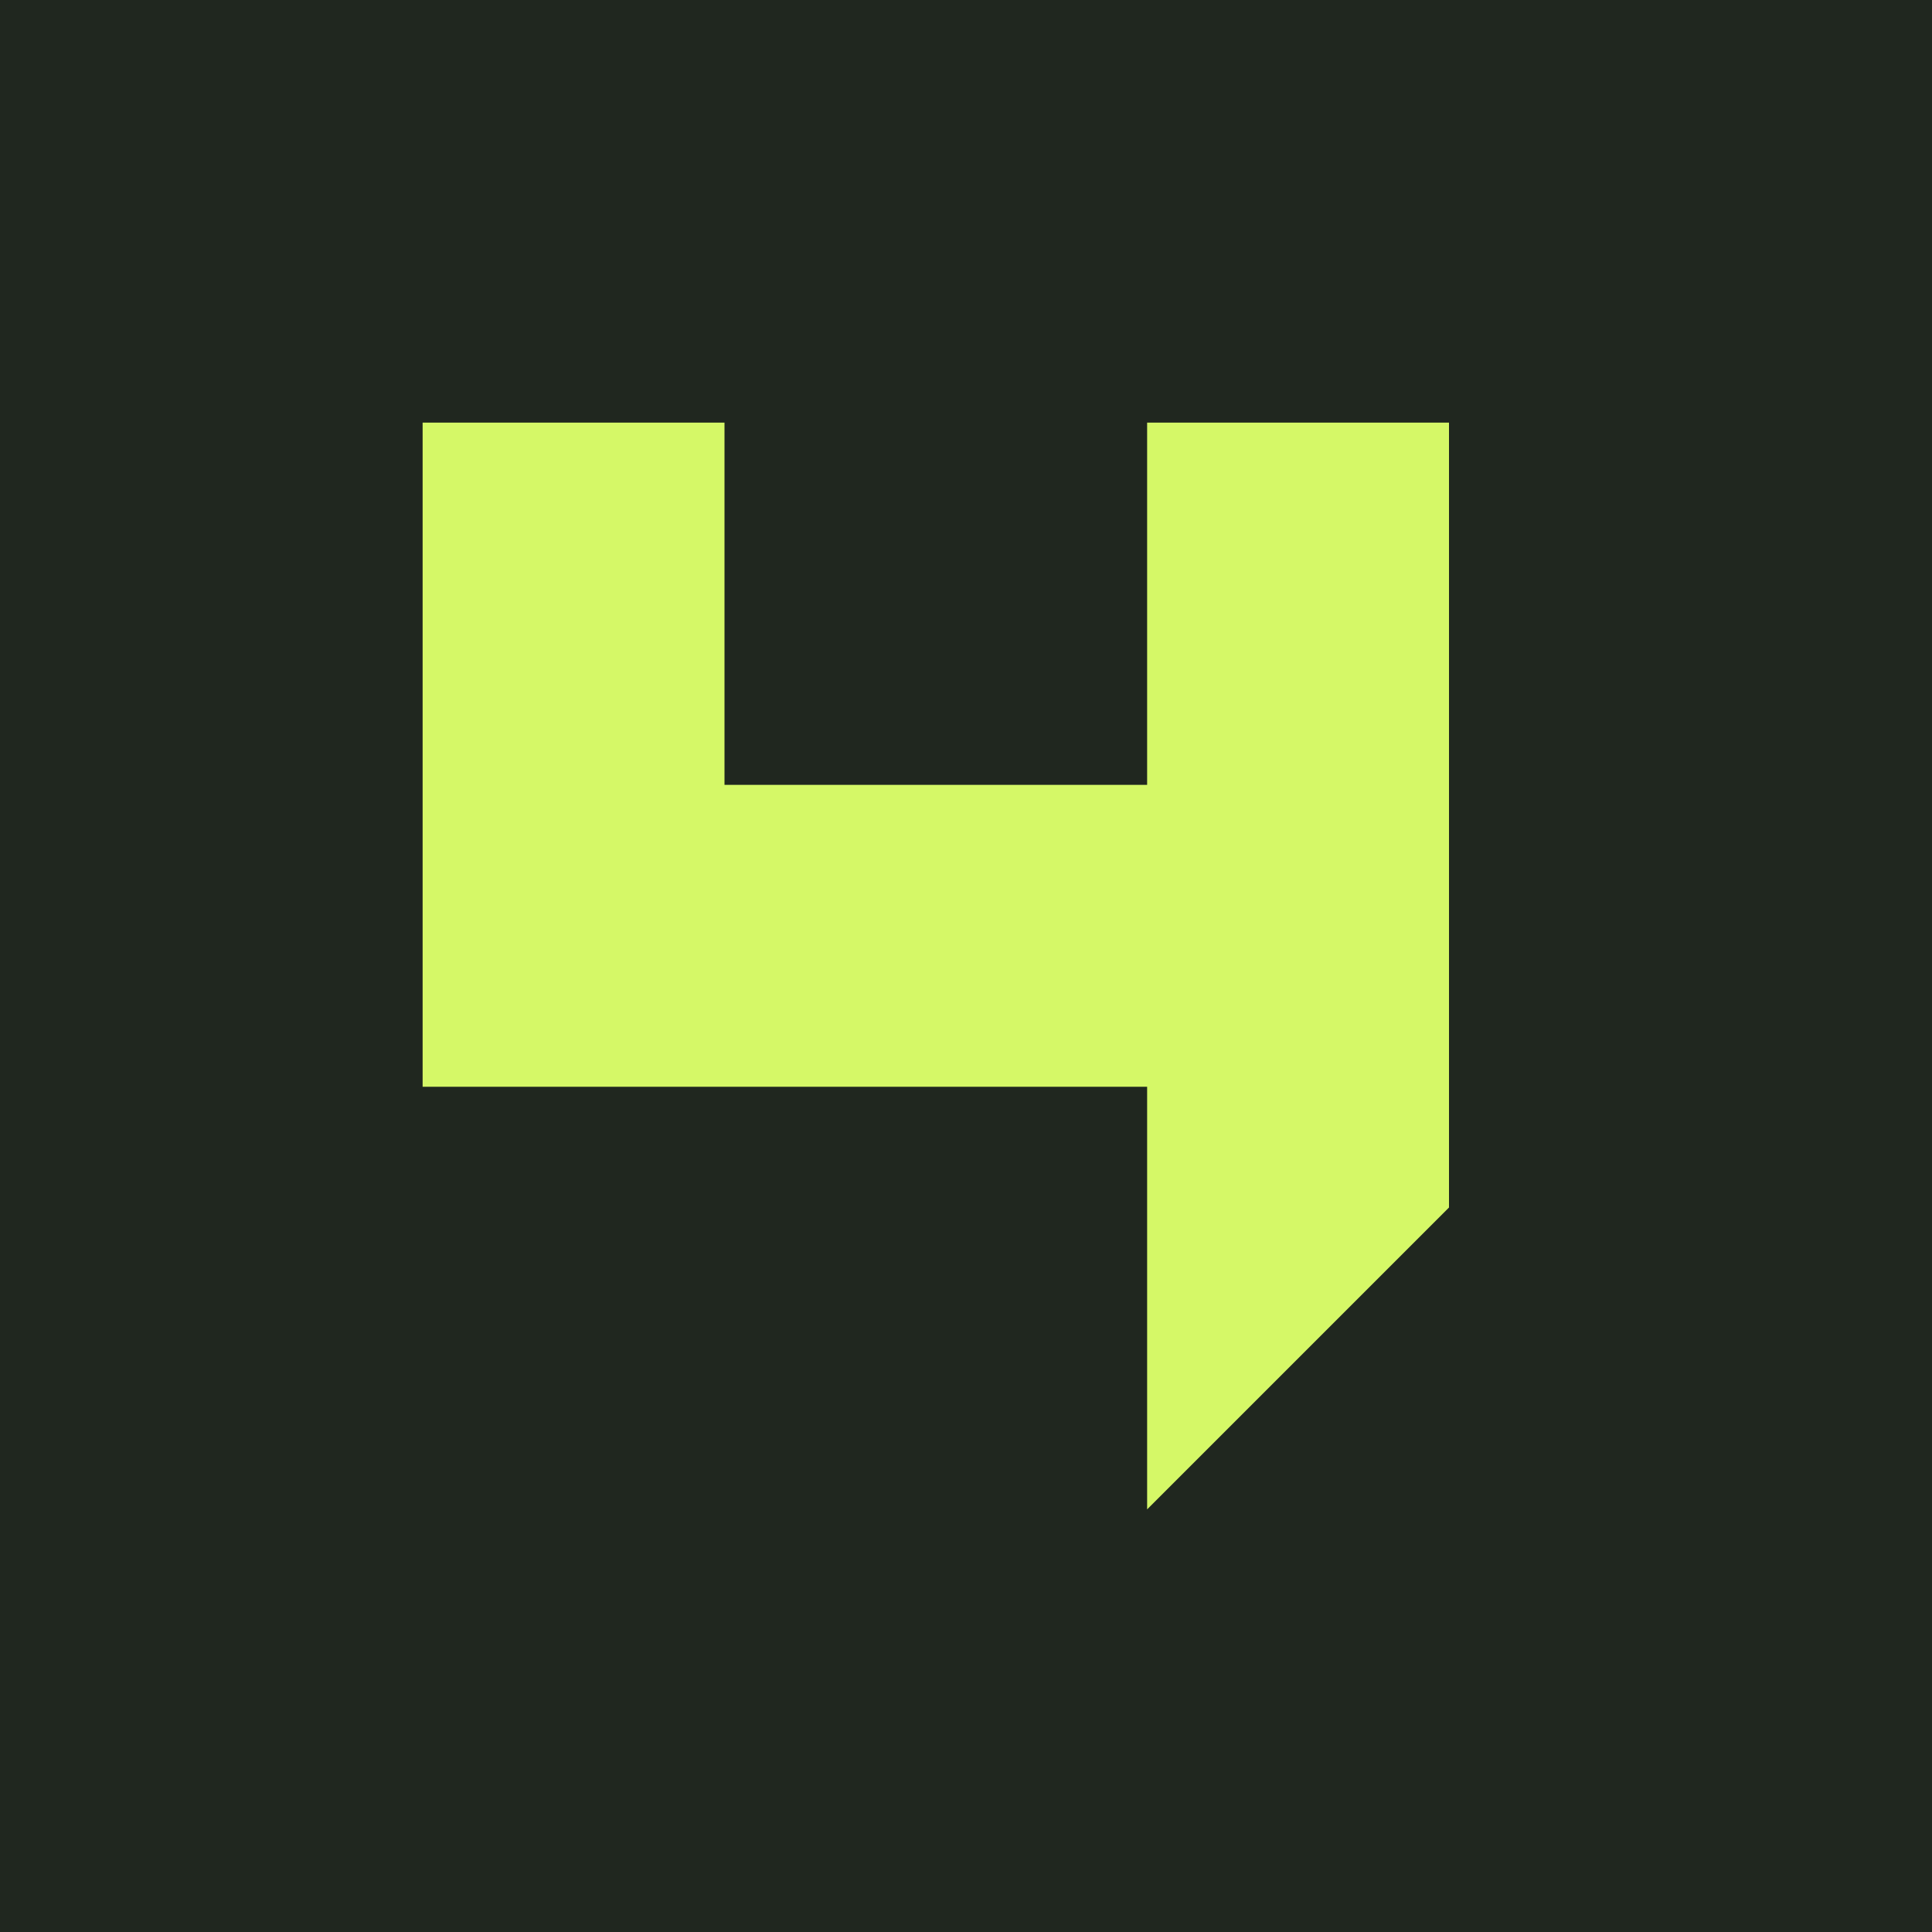
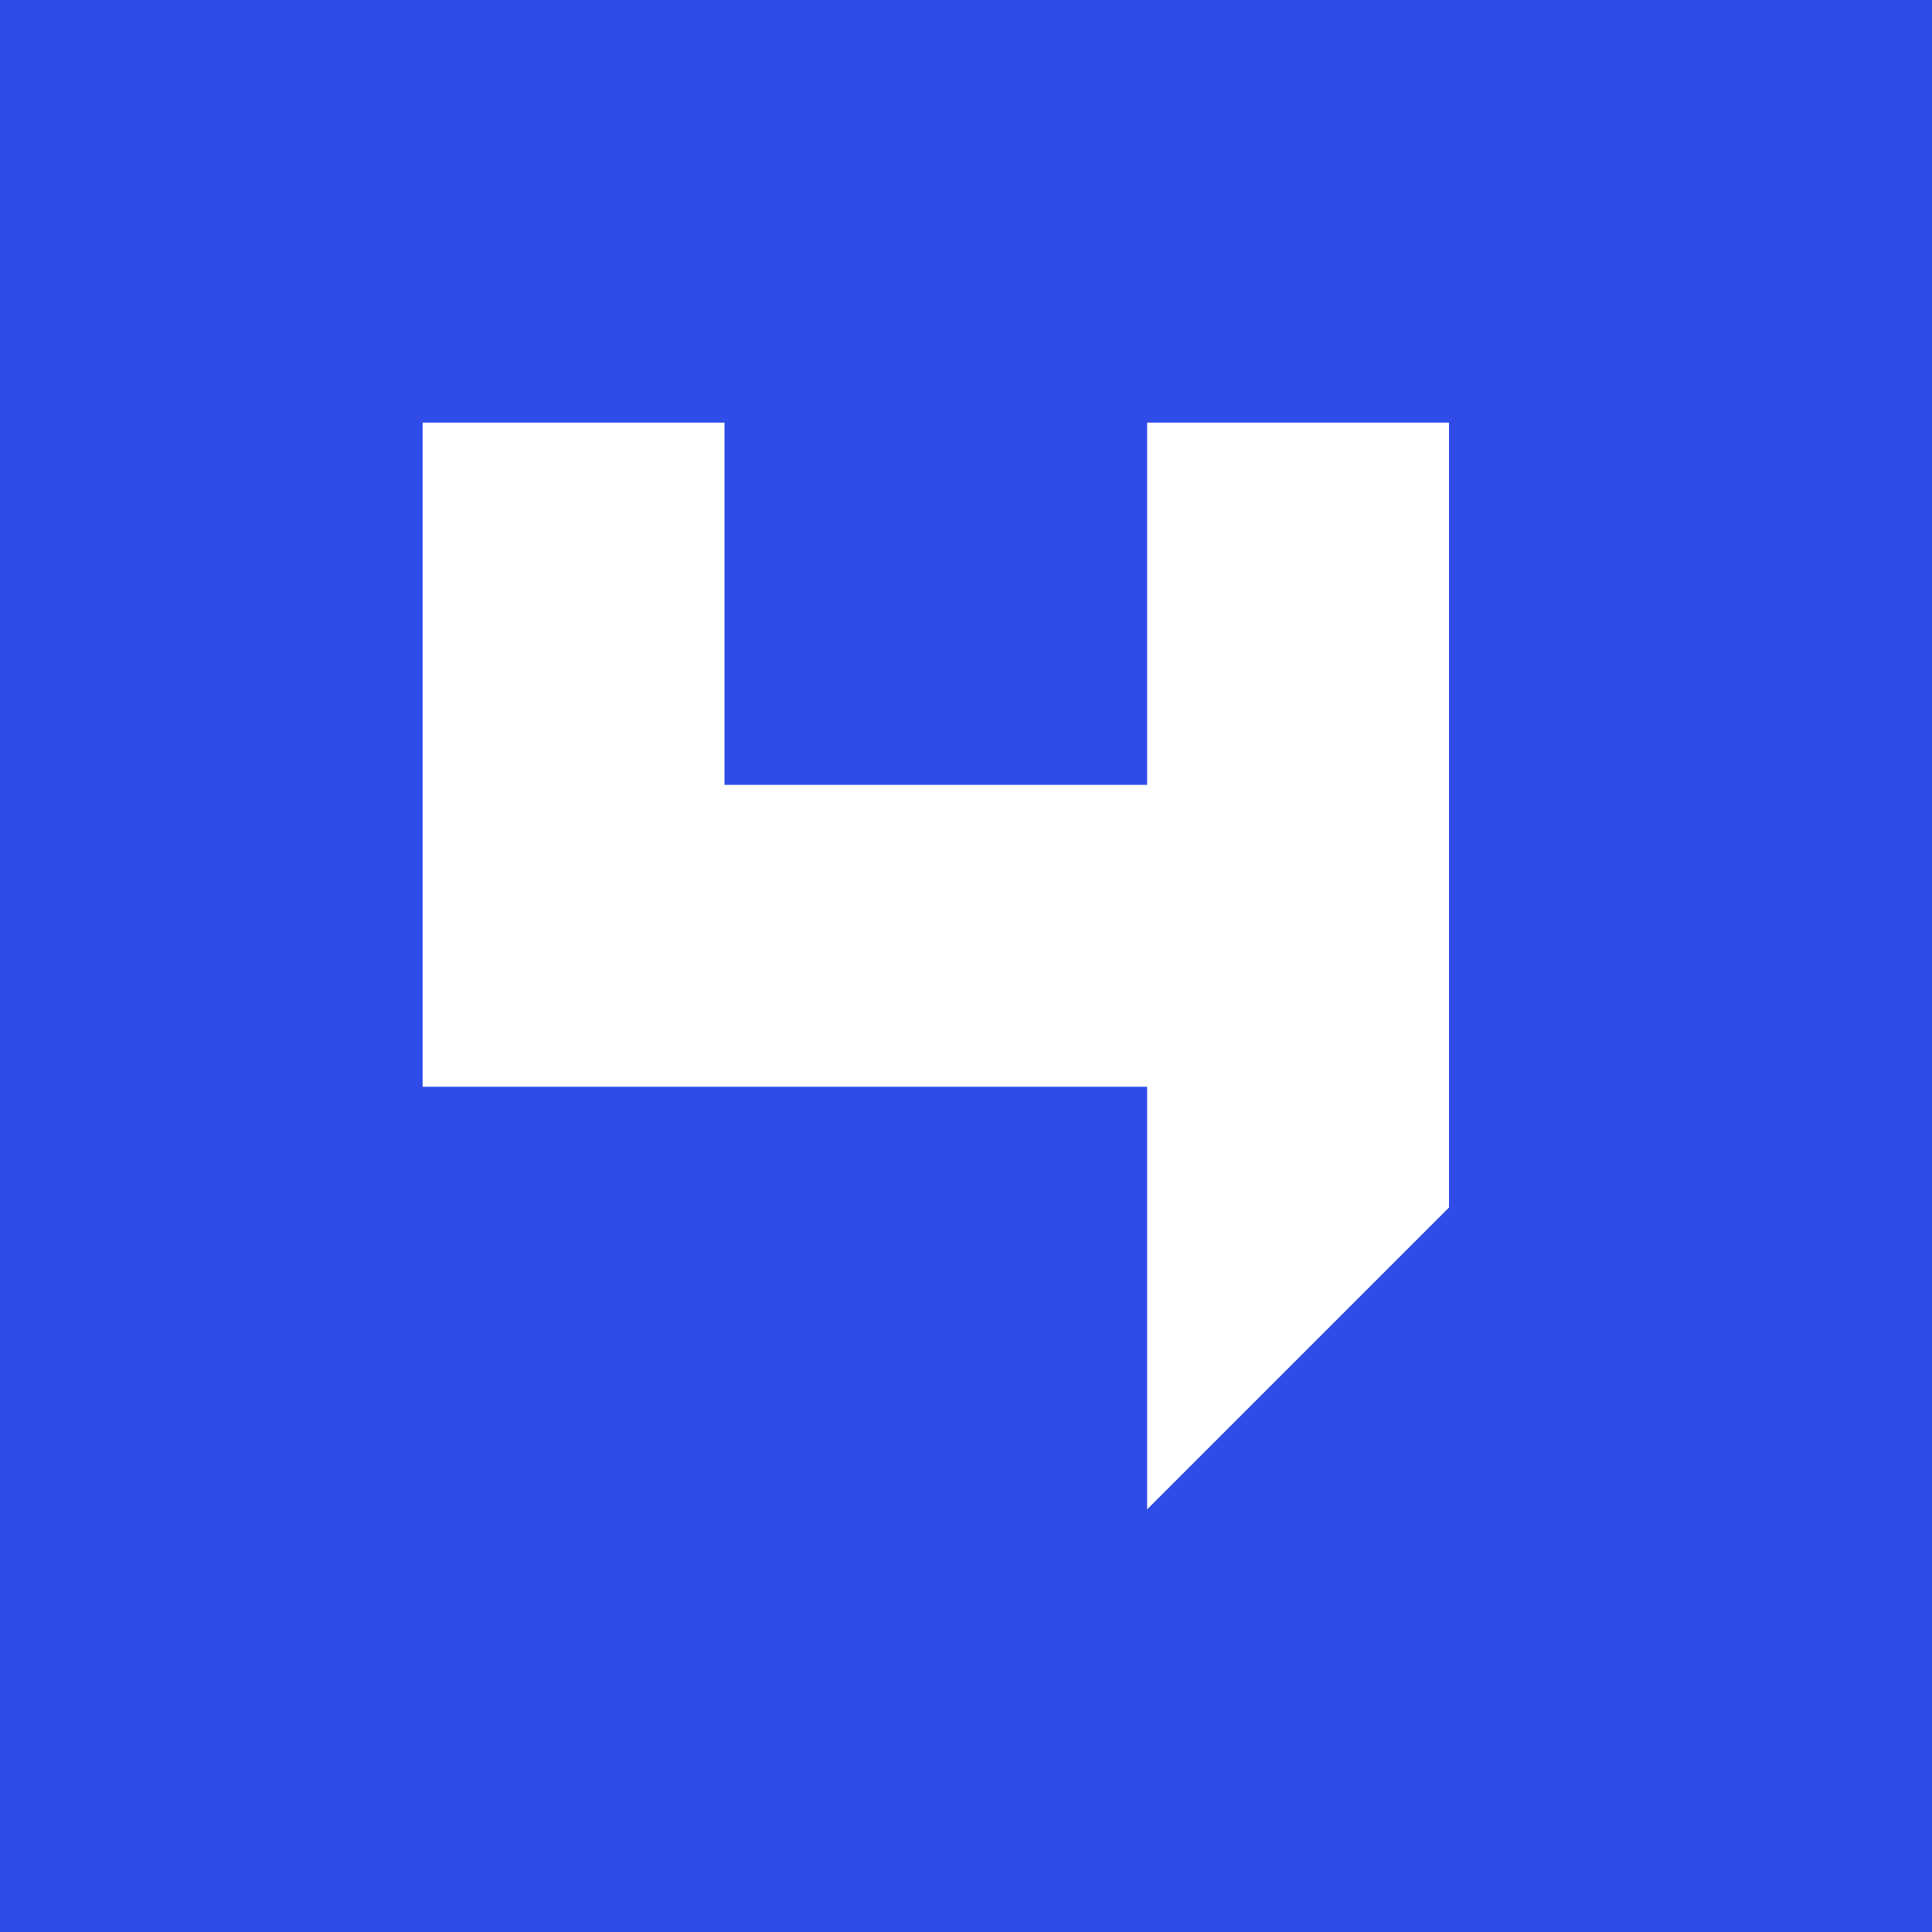
<svg xmlns="http://www.w3.org/2000/svg" width="1024" height="1024" viewBox="0 0 128 128" role="img" aria-label="ЧИК — квадратный знак">
-   <path fill="#20271F" d="M0 0H128V128H0Z" />
-   <path fill="#D5F867" transform="translate(16 16)" d="M12 12H32V36H60V12H80V64L60 84V56H12Z" />
+   <path fill="#2F4CE8" d="M0 0H128V128H0Z" />
+   <path fill="#FFFFFF" transform="translate(16 16)" d="M12 12H32V36H60V12H80V64L60 84V56H12Z" />
</svg>
